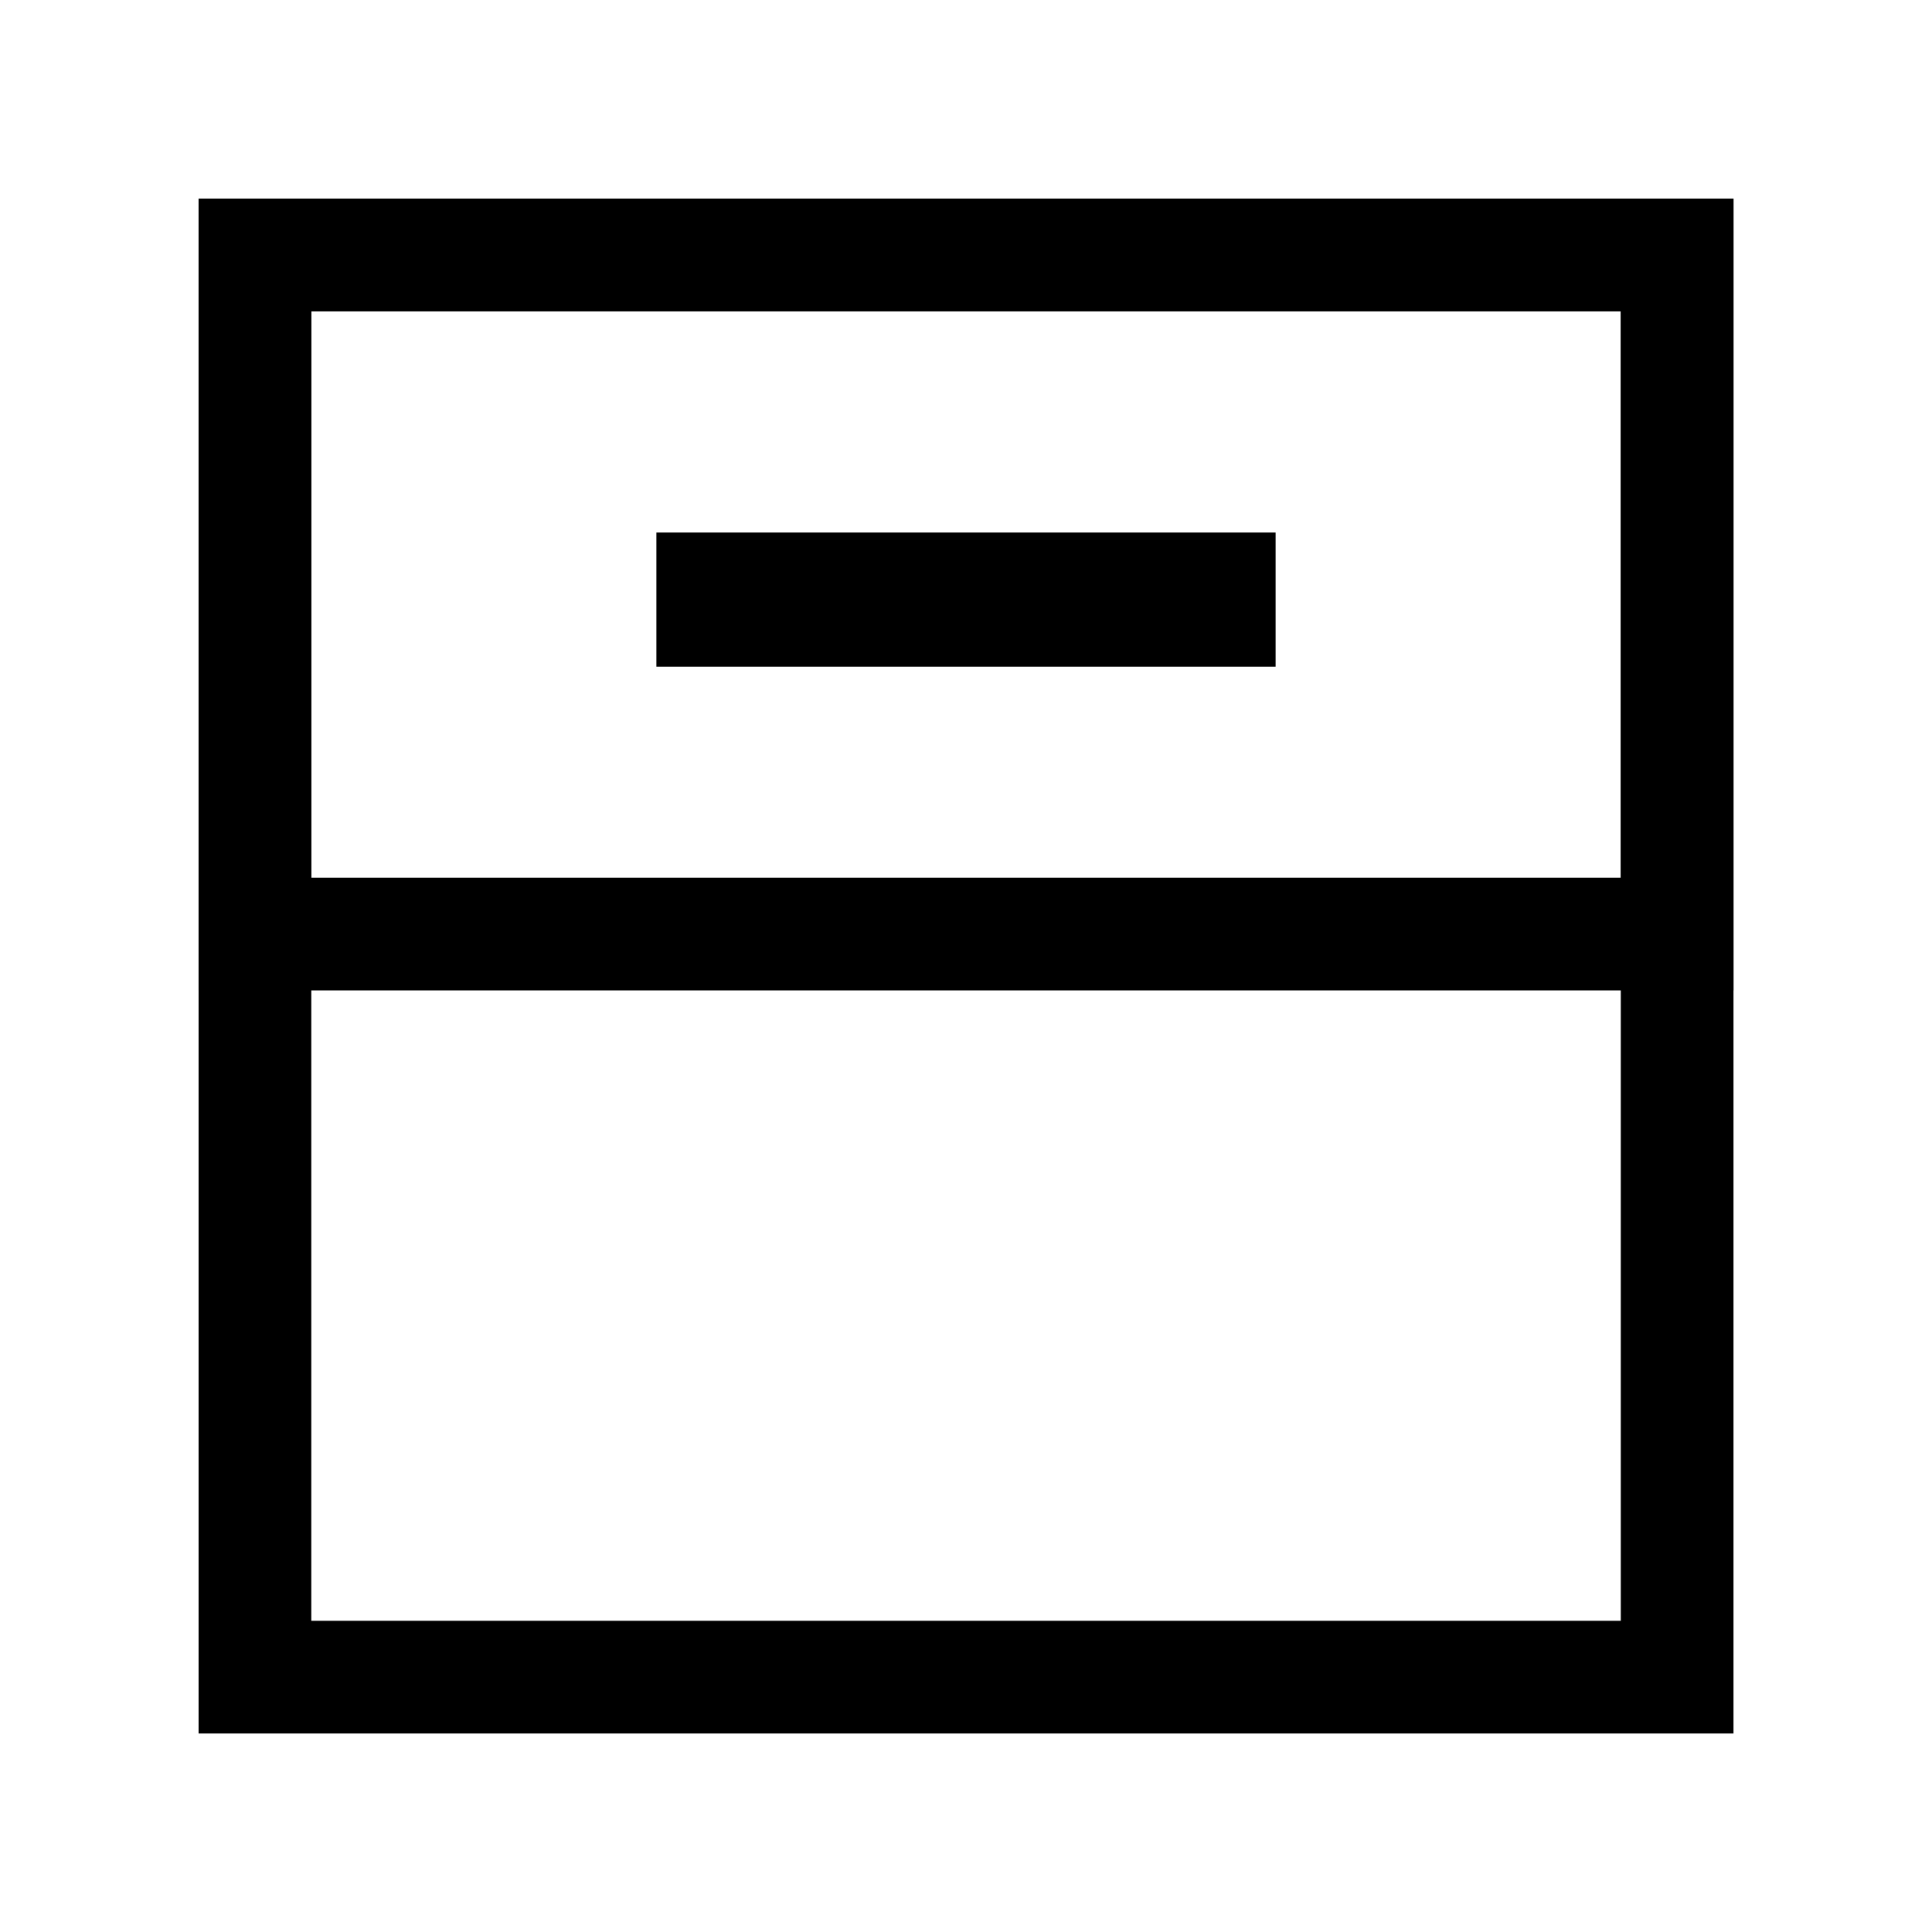
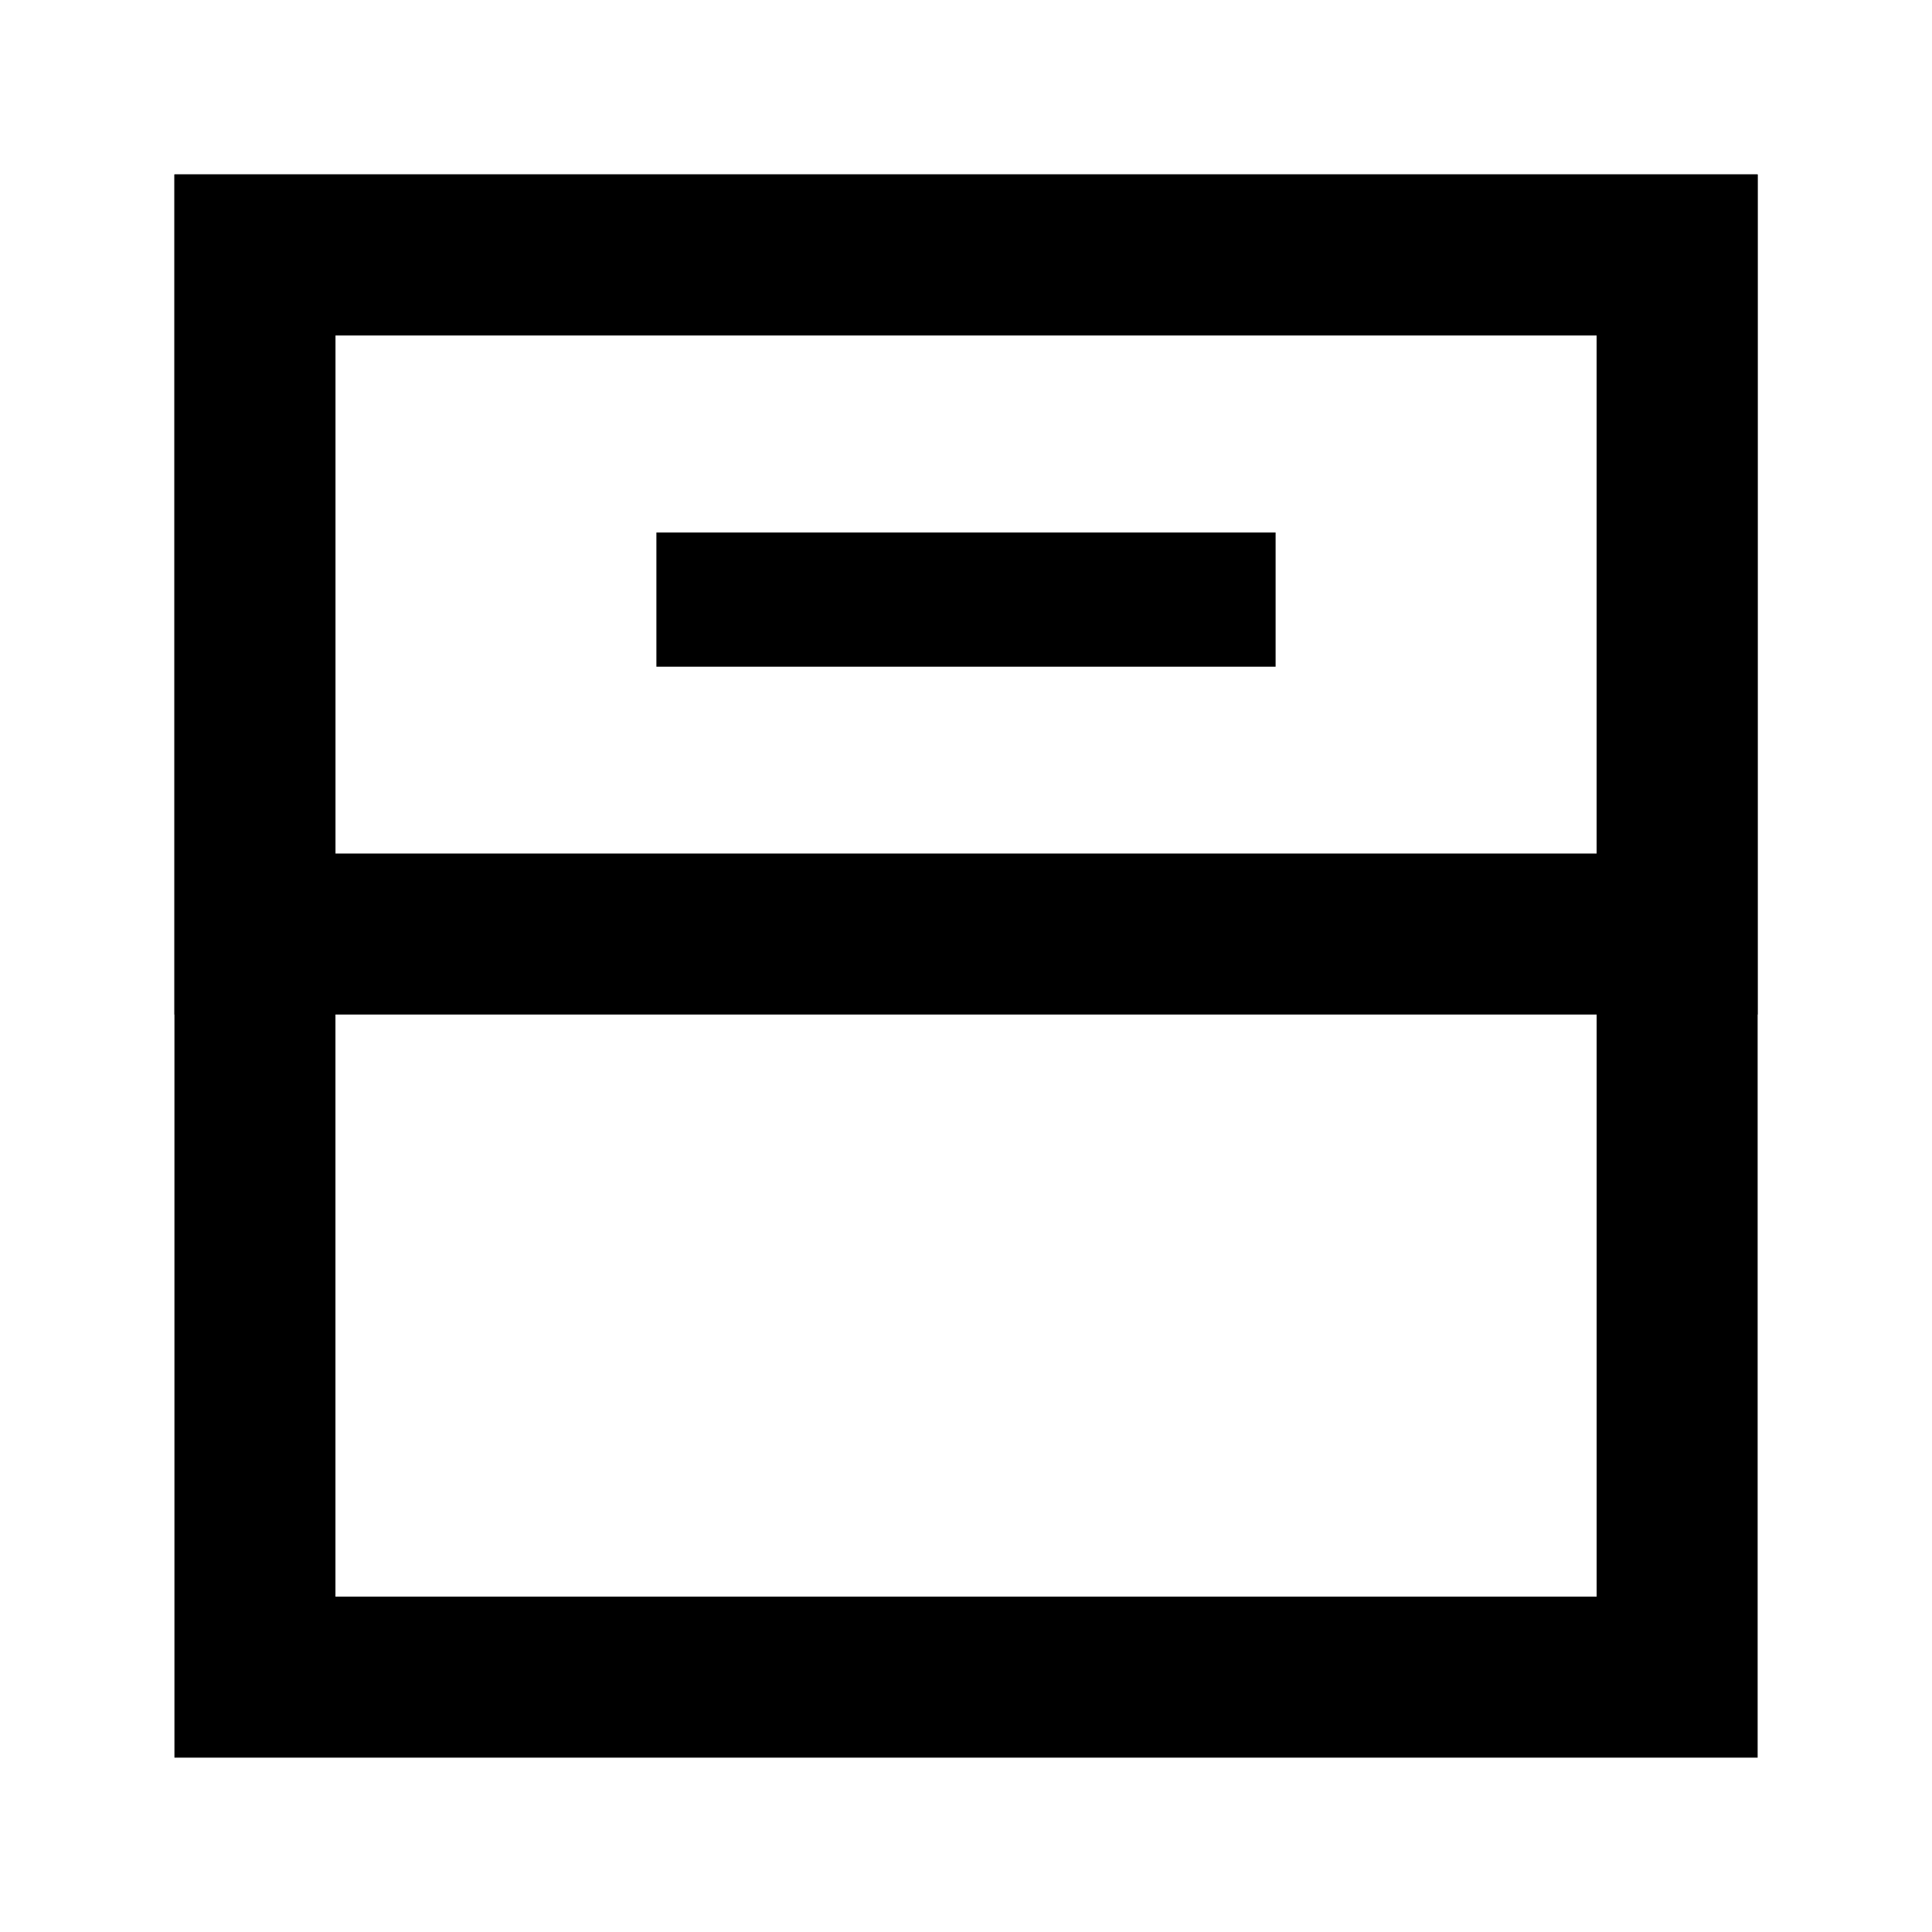
<svg xmlns="http://www.w3.org/2000/svg" width="24px" height="24px" viewBox="0 0 24 24" version="1.1">
  <defs />
  <g id="page" stroke="none" stroke-width="1" fill="none" fill-rule="evenodd">
    <g id="main-copy" transform="translate(-52, -376)">
      <g id="icon_archive" transform="translate(52, 376)">
-         <rect id="Rectangle-7" stroke="#000000" stroke-width="1.4" x="3.167" y="3.167" width="17.667" height="17.667" />
-         <rect id="Rectangle-3" stroke="#000000" stroke-width="1.4" x="3.167" y="3.167" width="17.667" height="8.436" />
+         <rect id="Rectangle-7" stroke="#000000" stroke-width="2" x="3.167" y="3.167" width="17.667" height="17.667" />
+         <rect id="Rectangle-3" stroke="#000000" stroke-width="2" x="3.167" y="3.167" width="17.667" height="8.436" />
        <rect id="Rectangle-8" fill="#000000" fill-rule="nonzero" x="8.154" y="6.615" width="7.692" height="1.667" />
      </g>
    </g>
  </g>
</svg>
